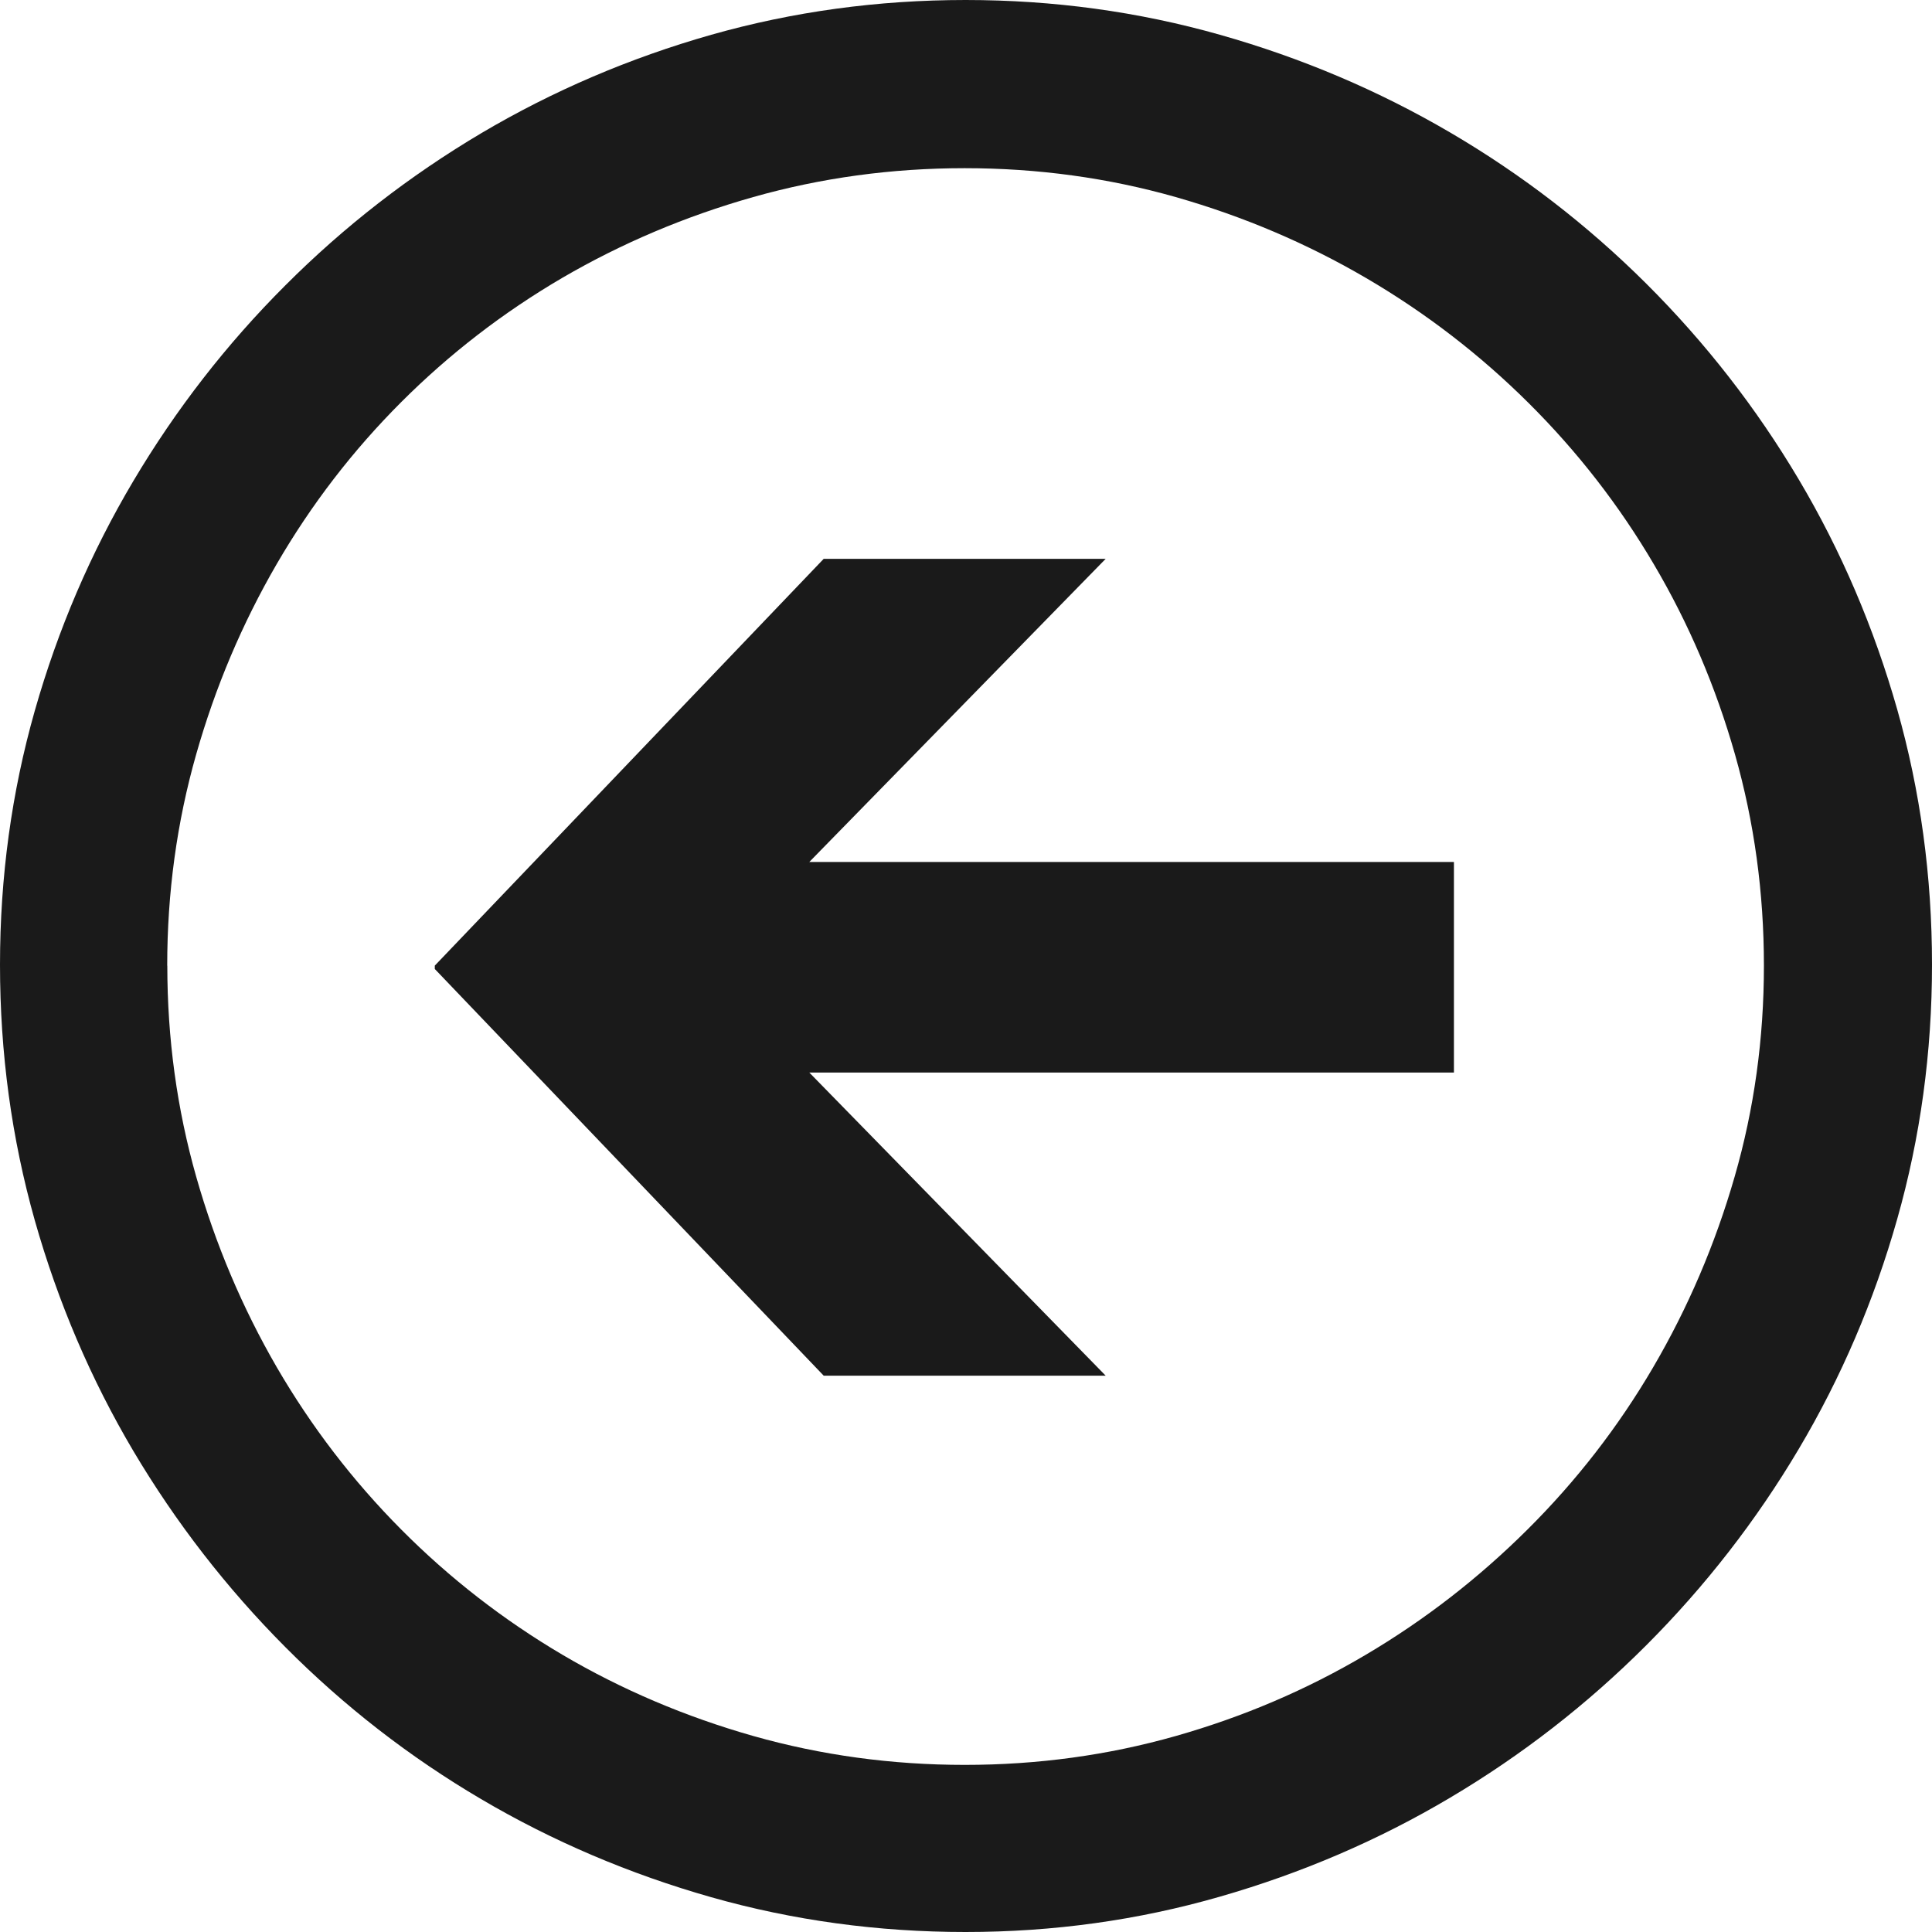
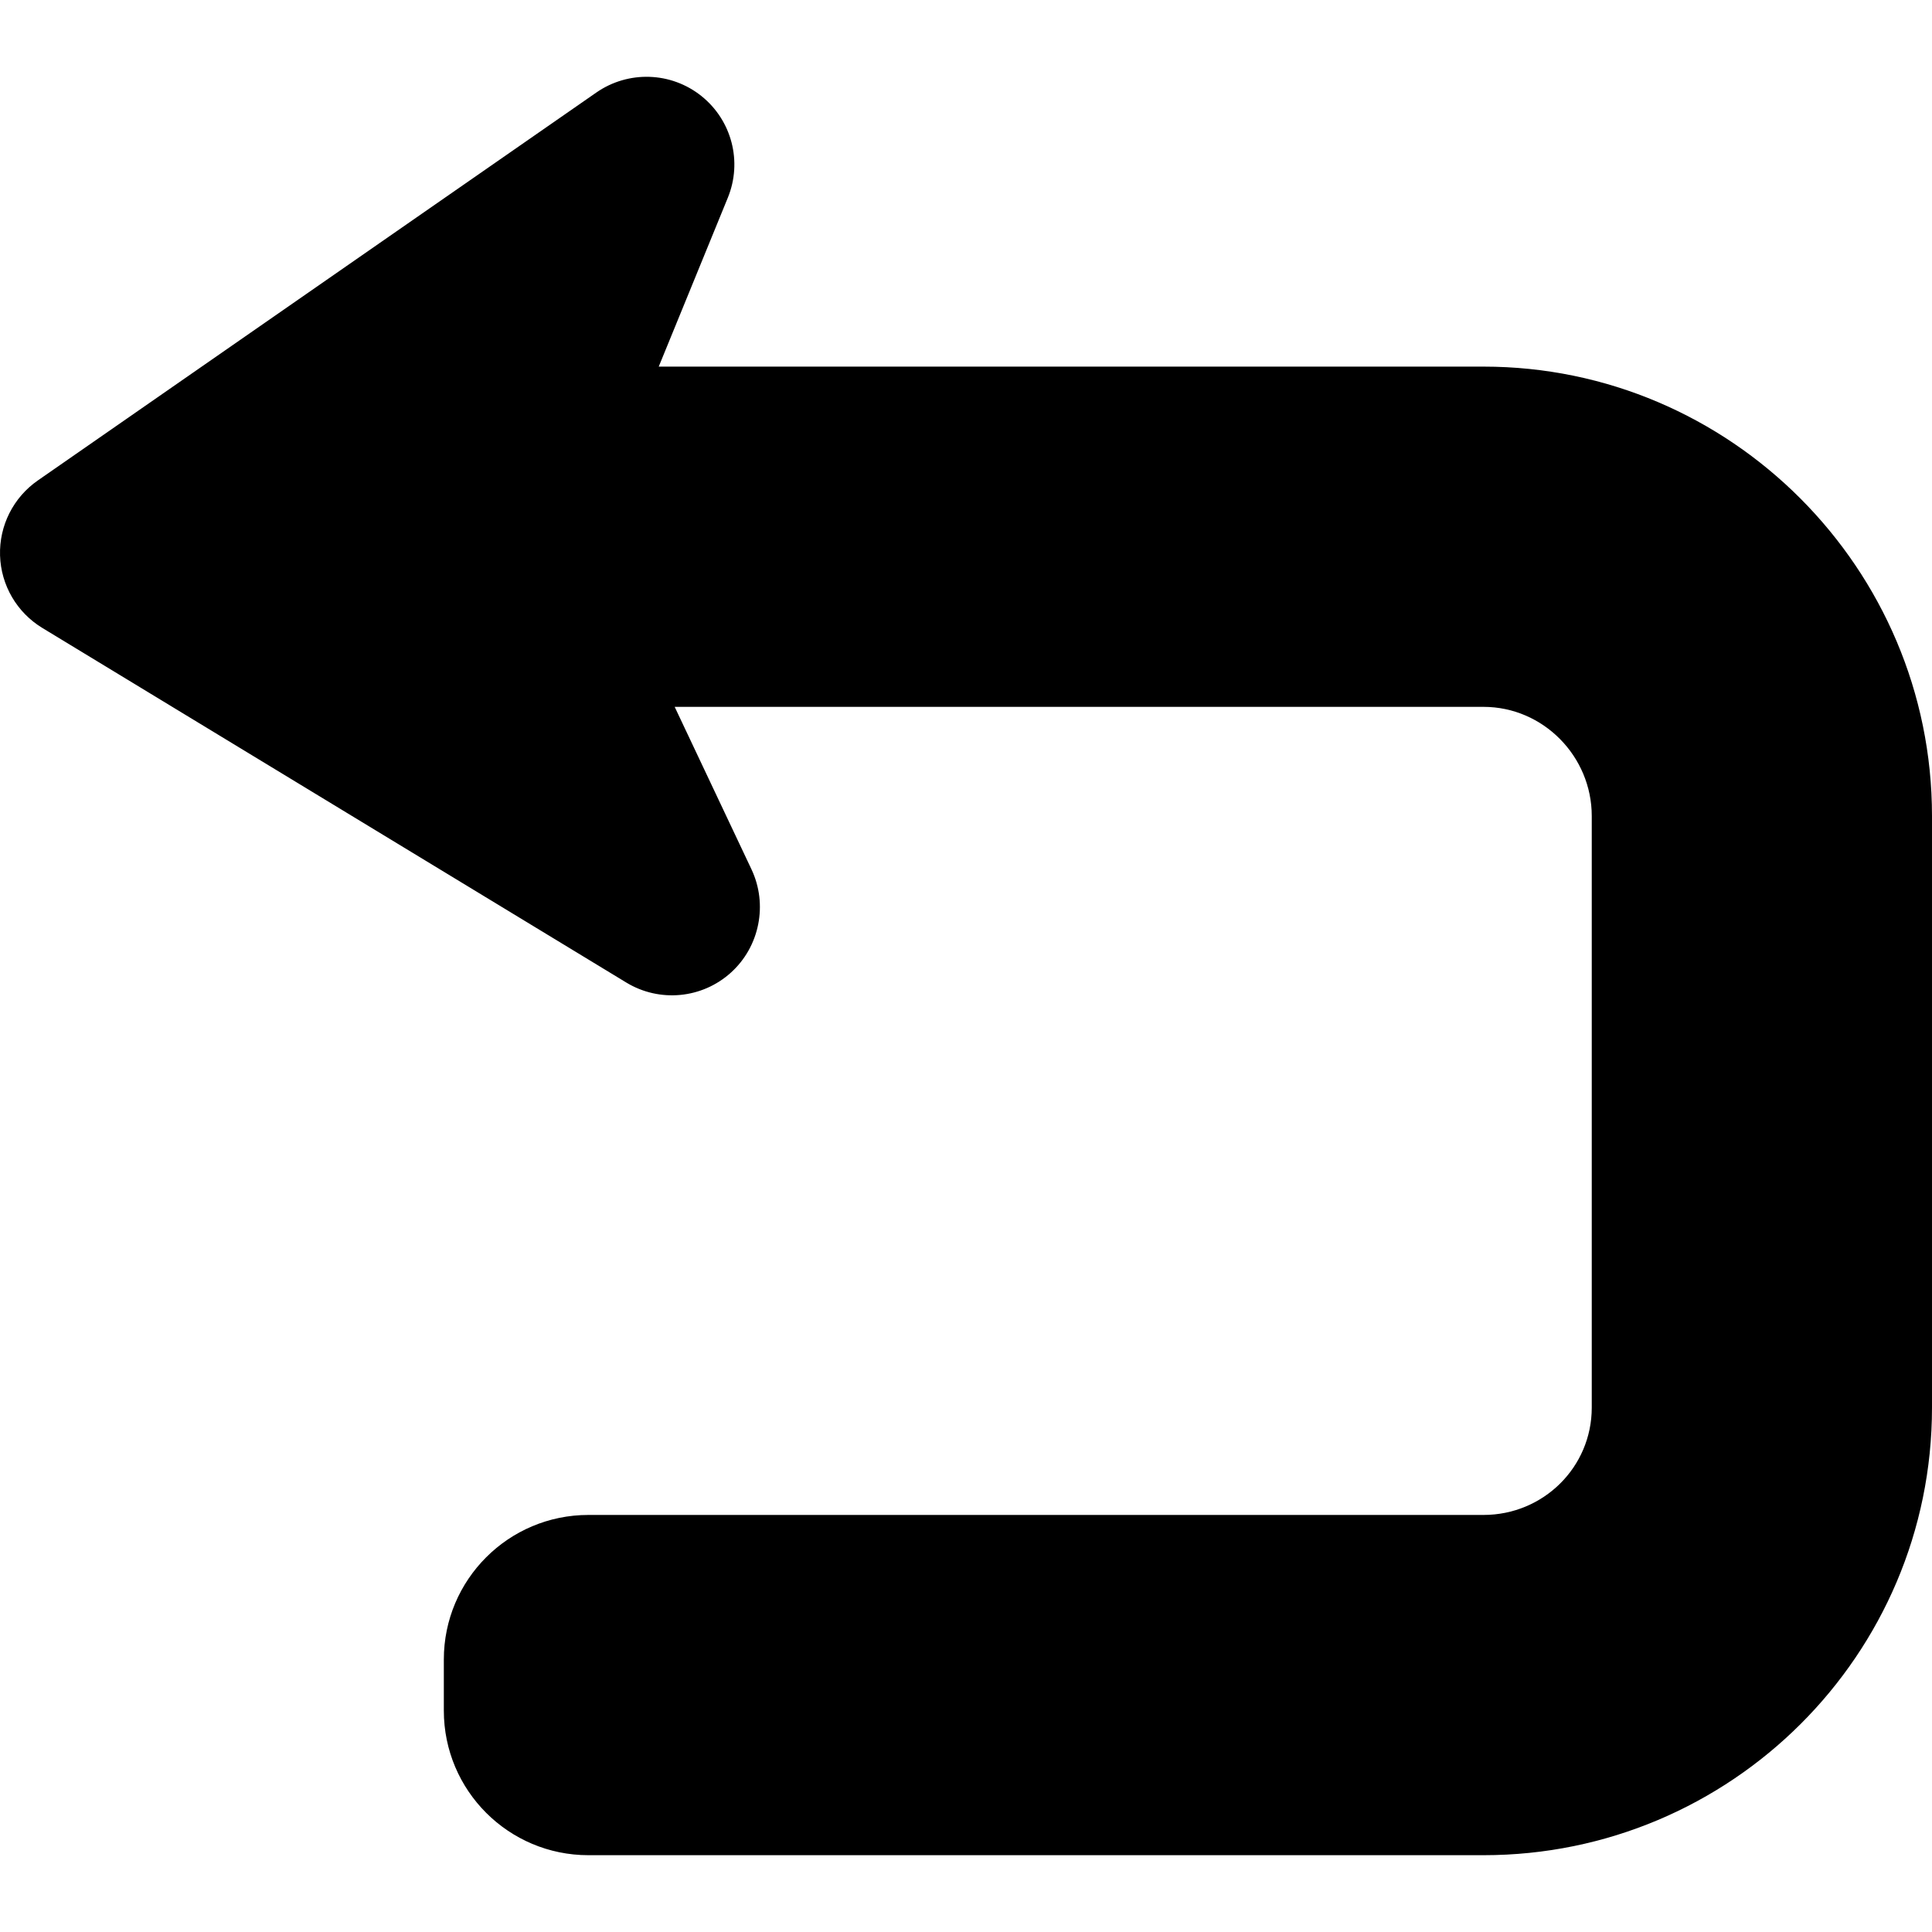
- <svg xmlns="http://www.w3.org/2000/svg" width="20" height="20" id="svg3026" version="1.1">
-   <defs id="defs3036">
-     <linearGradient id="linearGradient4006">
-       <stop style="stop-color:#252525;stop-opacity:1;" offset="0" id="stop4008" />
-       <stop style="stop-color:#4a4a4a;stop-opacity:1;" offset="1" id="stop4010" />
-     </linearGradient>
-   </defs>
-   <g id="g3028" stroke-width="2.23" stroke="#d40000">
-     <path id="path4003" style="font-size:11.385px;font-style:normal;font-variant:normal;font-weight:normal;font-stretch:normal;text-align:start;line-height:125%;letter-spacing:0px;word-spacing:0px;writing-mode:lr-tb;text-anchor:start;fill:#1a1a1a;fill-opacity:1;stroke:none;font-family:Segoe UI Symbol;-inkscape-font-specification:Segoe UI Symbol" d="m 1.732,9.996 c 2e-5,0.756 0.1,1.484 0.299,2.185 0.199,0.7 0.478,1.358 0.835,1.974 0.358,0.615 0.787,1.175 1.288,1.679 0.501,0.504 1.058,0.936 1.67,1.297 0.612,0.36 1.27,0.64 1.974,0.84 0.703,0.199 1.433,0.299 2.189,0.299 0.756,-1.5e-5 1.484,-0.1 2.185,-0.299 0.7,-0.199 1.355,-0.479 1.965,-0.84 0.61,-0.36 1.168,-0.793 1.675,-1.297 0.507,-0.504 0.941,-1.064 1.301,-1.679 0.36,-0.615 0.642,-1.273 0.844,-1.974 0.202,-0.7 0.303,-1.429 0.303,-2.185 4e-6,-0.756 -0.1,-1.484 -0.299,-2.185 -0.199,-0.7 -0.479,-1.357 -0.84,-1.969 -0.36,-0.612 -0.793,-1.169 -1.297,-1.67 -0.504,-0.501 -1.064,-0.932 -1.679,-1.292 -0.615,-0.36 -1.273,-0.64 -1.974,-0.84 -0.7,-0.199 -1.429,-0.299 -2.185,-0.299 -0.756,10e-7 -1.486,0.1 -2.189,0.299 -0.703,0.199 -1.361,0.478 -1.974,0.835 -0.612,0.358 -1.169,0.787 -1.67,1.288 -0.501,0.501 -0.93,1.059 -1.288,1.675 -0.357,0.615 -0.636,1.273 -0.835,1.974 -0.199,0.7 -0.299,1.429 -0.299,2.185 z m 2.769,0.035 0,-0.035 4.026,-4.211 2.919,0 -3.068,3.138 6.673,0 0,2.18 -6.673,0 3.068,3.138 -2.919,0 z M 0,9.987 c 2.0999981e-5,-0.908 0.12,-1.785 0.36,-2.629 0.24,-0.844 0.58,-1.637 1.02,-2.378 0.44,-0.741 0.964,-1.417 1.574,-2.026 C 3.563,2.344 4.239,1.82 4.98,1.38 5.722,0.941 6.516,0.601 7.363,0.36 8.21,0.12 9.087,2.5255985e-6 9.996,-4.7440151e-7 10.904,2.5255985e-6 11.782,0.12 12.629,0.36 c 0.847,0.24 1.641,0.577 2.382,1.011 0.741,0.434 1.418,0.955 2.031,1.565 0.612,0.61 1.138,1.285 1.578,2.026 0.44,0.741 0.779,1.536 1.02,2.382 0.24,0.847 0.36,1.727 0.36,2.642 2e-6,0.908 -0.12,1.786 -0.36,2.633 -0.24,0.847 -0.58,1.641 -1.02,2.382 -0.44,0.741 -0.966,1.418 -1.578,2.031 -0.612,0.612 -1.289,1.138 -2.031,1.578 -0.741,0.44 -1.536,0.781 -2.382,1.024 C 11.782,19.878 10.904,20 9.996,20 9.087,20 8.21,19.88 7.363,19.64 6.516,19.399 5.722,19.061 4.98,18.624 4.239,18.188 3.563,17.663 2.954,17.051 2.344,16.438 1.82,15.761 1.38,15.02 0.941,14.278 0.601,13.483 0.36,12.633 0.12,11.783 2.0999981e-5,10.901 0,9.987 z" />
+ <svg xmlns="http://www.w3.org/2000/svg" fill="#000000" version="1.1" id="Capa_1" width="800px" height="800px" viewBox="0 0 489.394 489.394" xml:space="preserve">
+   <g>
+     <path d="M375.789,92.867H166.864l17.507-42.795c3.724-9.132,1-19.574-6.691-25.744c-7.701-6.166-18.538-6.508-26.639-0.879   L9.574,121.71c-6.197,4.304-9.795,11.457-9.563,18.995c0.231,7.533,4.261,14.446,10.71,18.359l147.925,89.823   c8.417,5.108,19.18,4.093,26.481-2.499c7.312-6.591,9.427-17.312,5.219-26.202l-19.443-41.132h204.886   c15.119,0,27.418,12.536,27.418,27.654v149.852c0,15.118-12.299,27.19-27.418,27.19h-226.74c-20.226,0-36.623,16.396-36.623,36.622   v12.942c0,20.228,16.397,36.624,36.623,36.624h226.74c62.642,0,113.604-50.732,113.604-113.379V206.709   C489.395,144.062,438.431,92.867,375.789,92.867z" />
  </g>
</svg>
